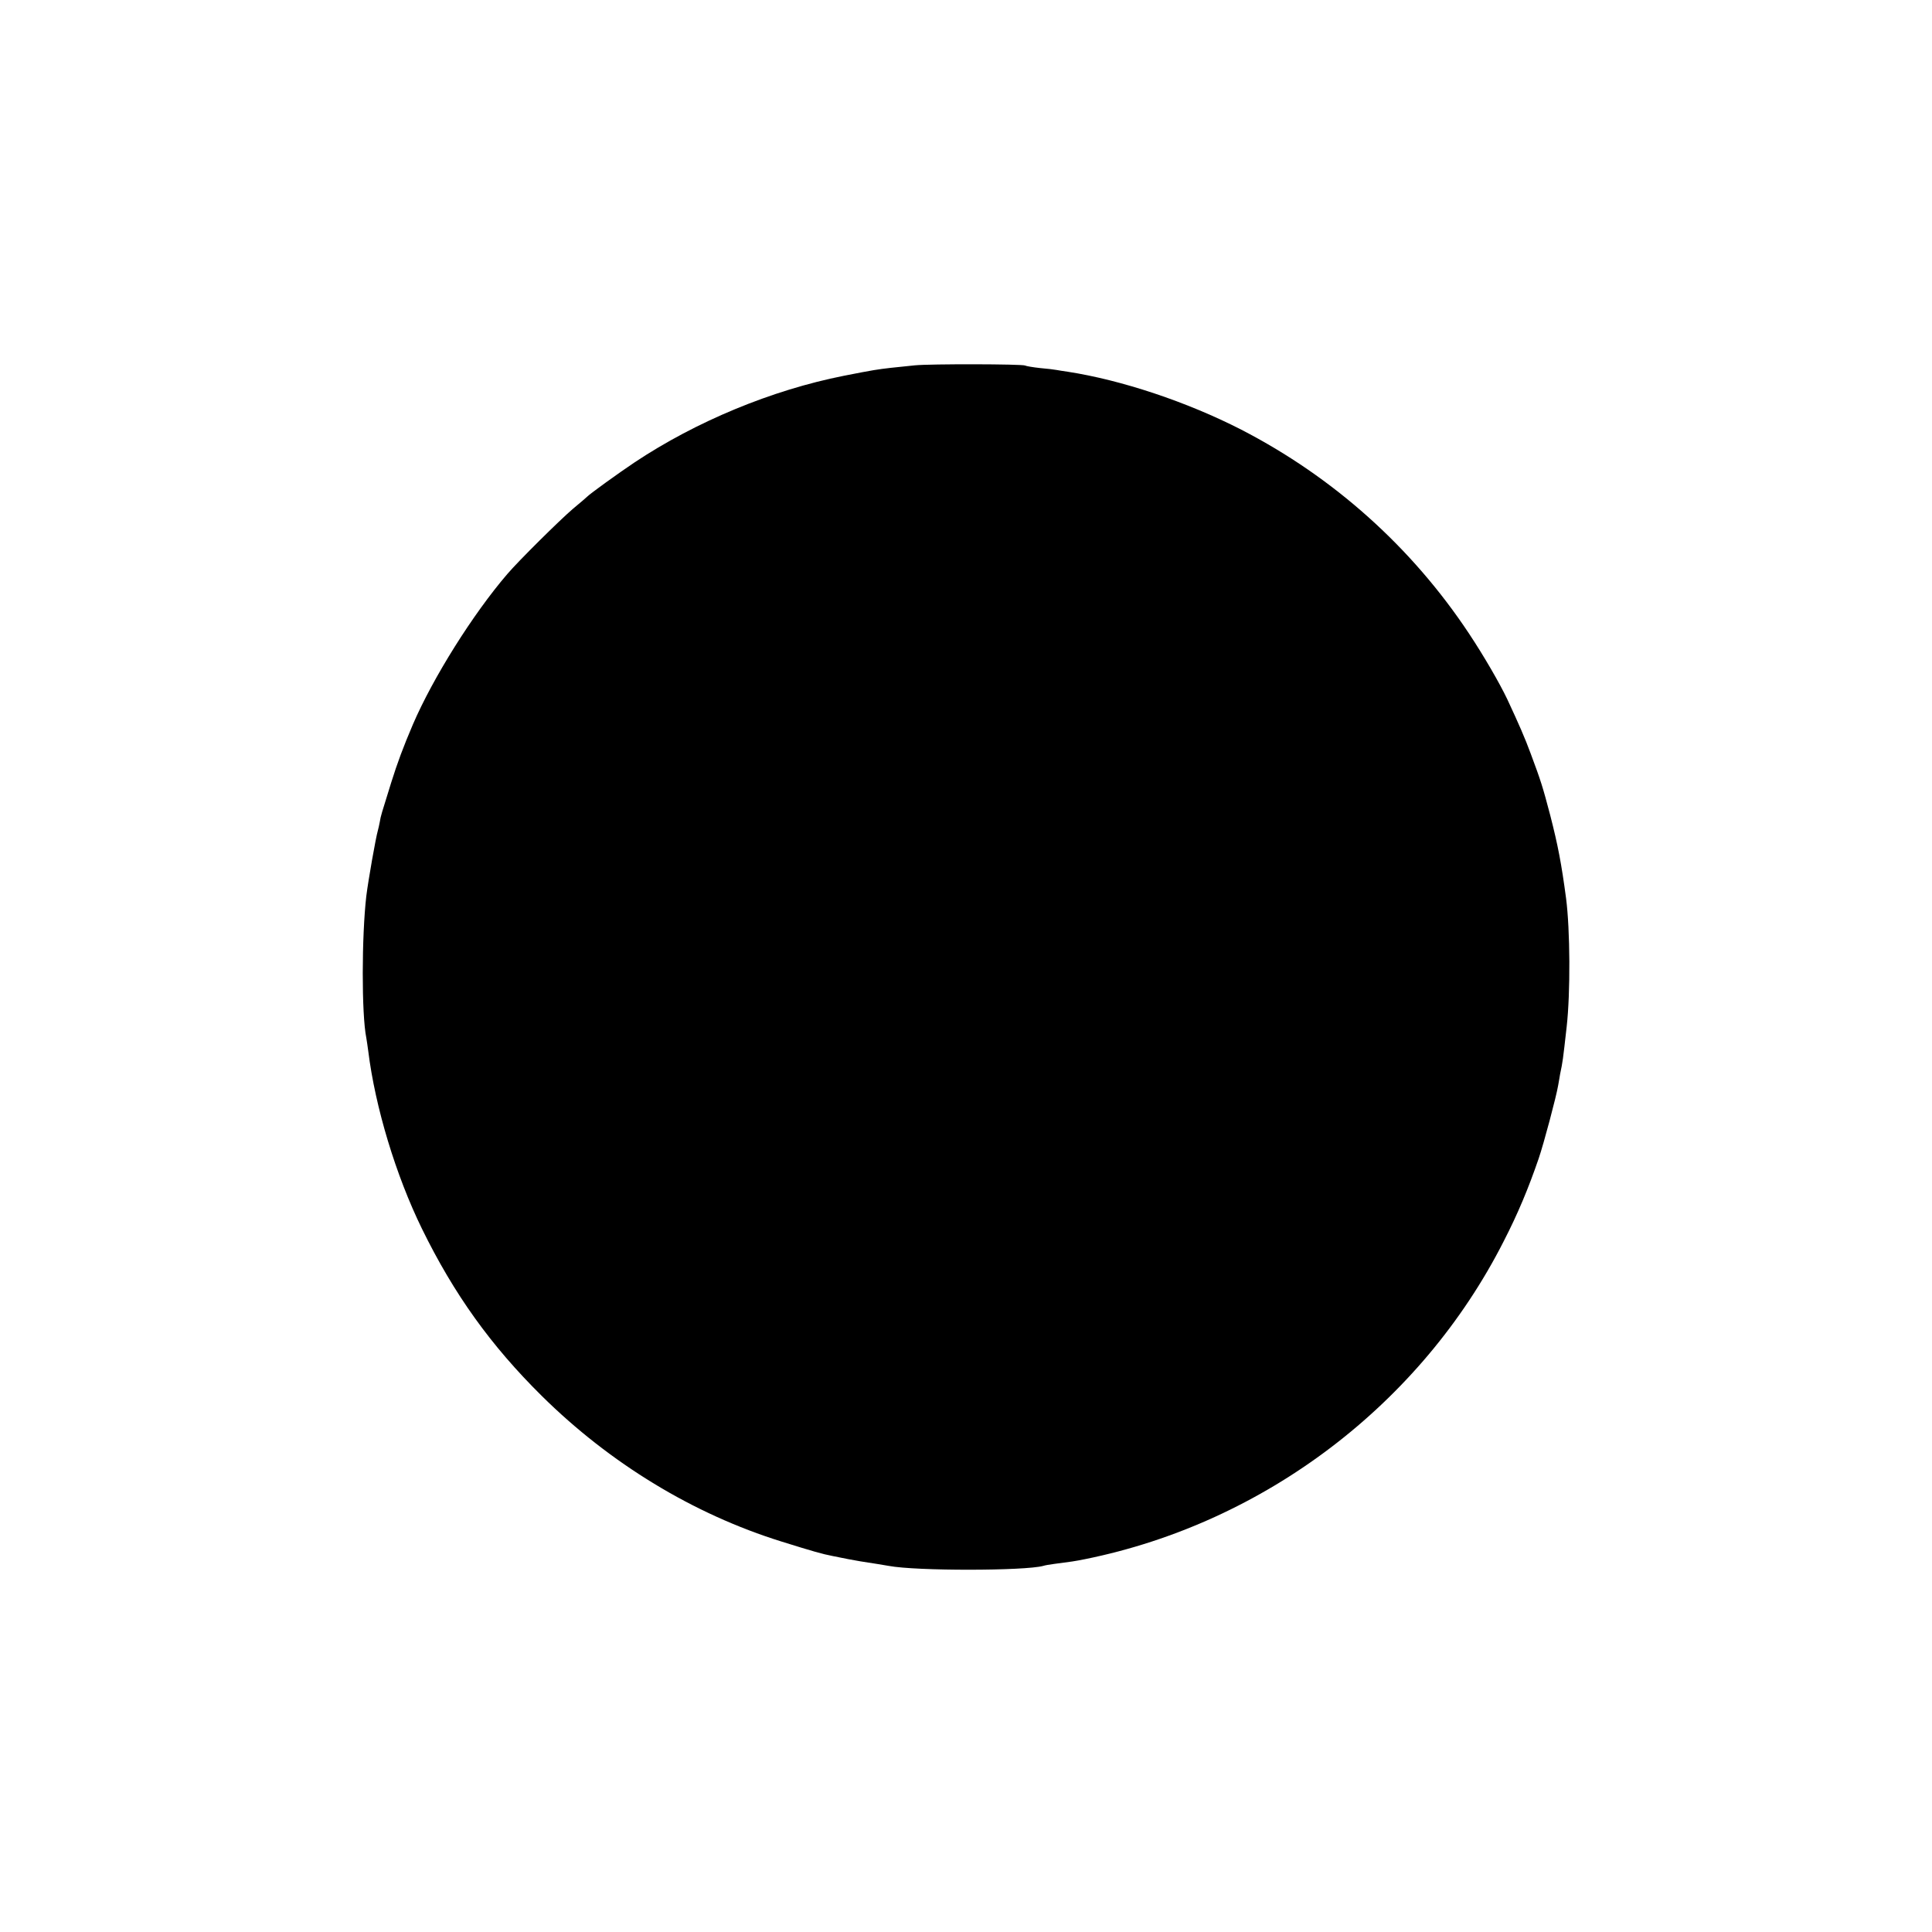
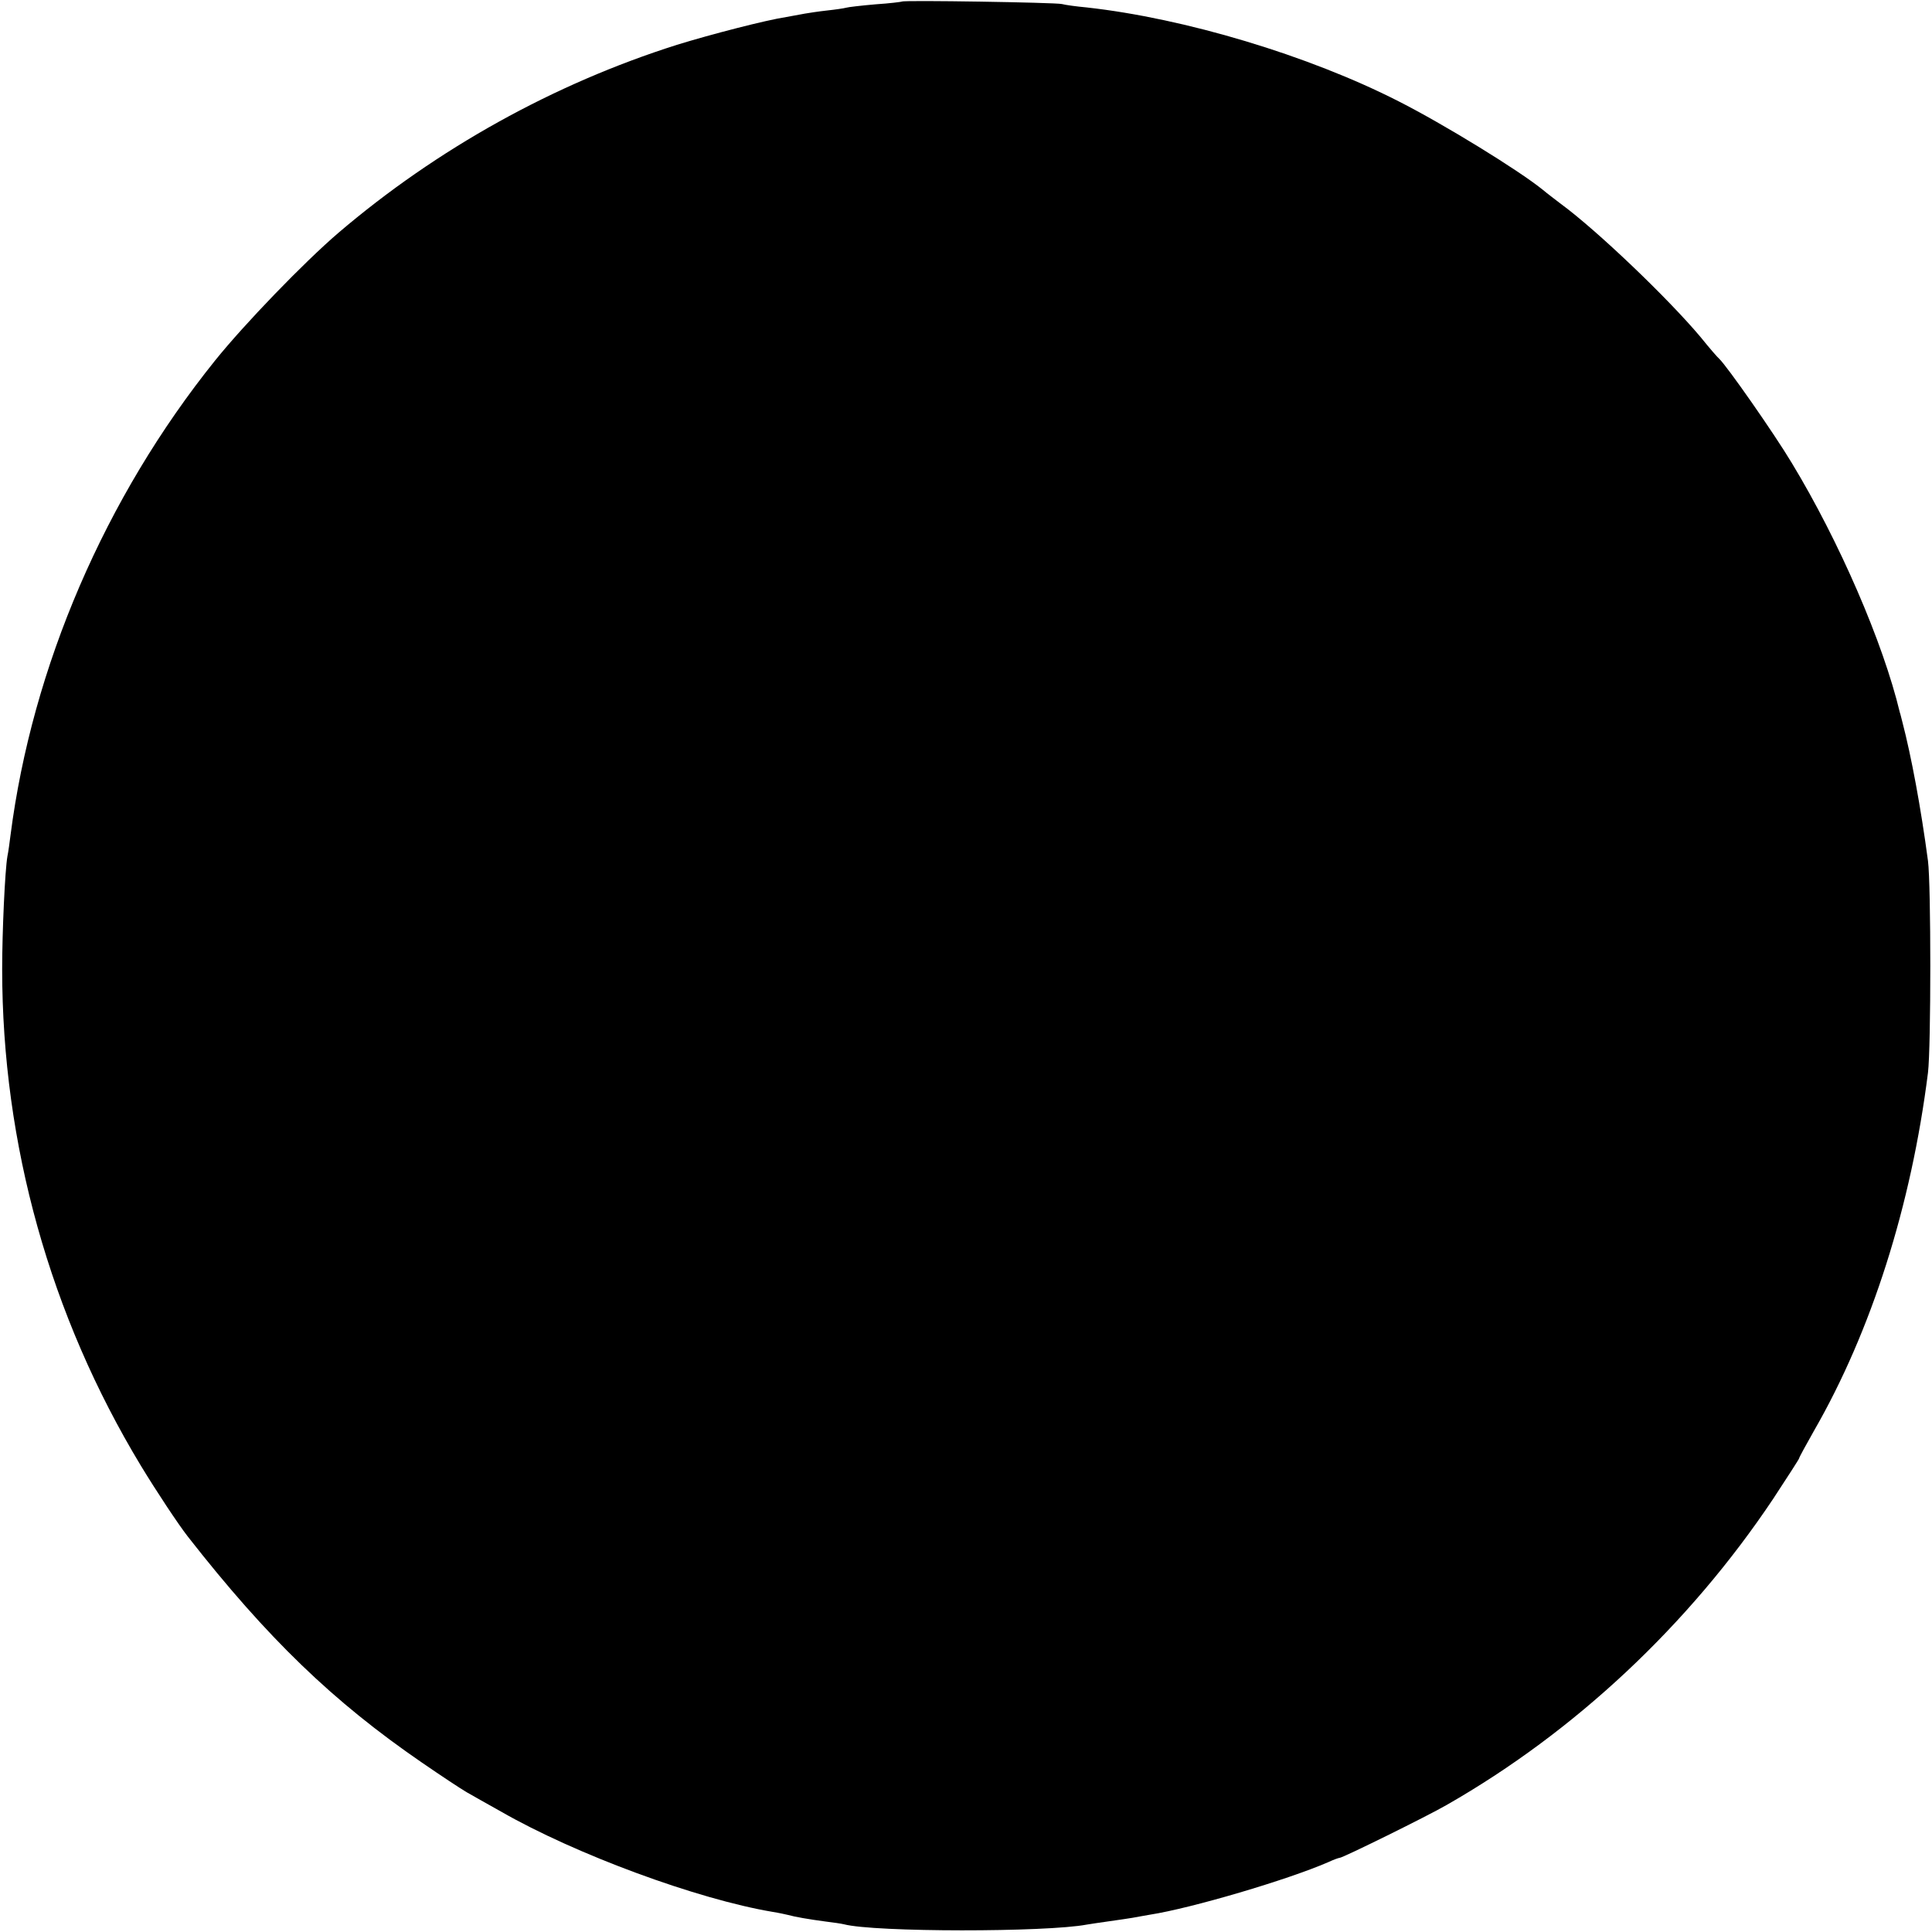
- <svg xmlns="http://www.w3.org/2000/svg" version="1.0" width="1000pt" height="1000pt" viewBox="0 0 1000 1000" preserveAspectRatio="xMidYMid meet">
-   <g transform="translate(0,1000) scale(0.1,-0.1)" fill="#000000" stroke="none">
-     <path d="M4735 8109 c-38 -4 -95 -10 -125 -13 -68 -8 -85 -10 -242 -41 -374 -74 -766 -237 -1083 -448 -81 -54 -232 -163 -245 -177 -3 -3 -36 -32 -75 -64 -69 -59 -282 -270 -339 -337 -178 -207 -385 -537 -489 -779 -50 -117 -80 -198 -112 -300 -52 -167 -54 -172 -59 -203 -3 -15 -7 -35 -10 -45 -11 -37 -50 -259 -60 -340 -24 -207 -25 -611 0 -734 2 -13 7 -43 10 -68 36 -291 143 -644 278 -920 166 -339 357 -605 620 -865 354 -350 785 -612 1241 -754 167 -52 209 -64 265 -75 14 -3 50 -10 80 -16 55 -10 63 -12 150 -25 25 -4 52 -9 60 -10 143 -27 704 -26 800 0 8 3 33 7 55 10 93 12 107 14 162 25 929 188 1739 804 2166 1645 74 144 128 274 181 428 27 79 91 320 101 379 3 18 8 44 10 58 14 67 14 68 34 245 20 178 18 502 -3 665 -24 180 -42 274 -82 430 -39 148 -48 177 -101 319 -31 84 -61 152 -121 281 -40 84 -121 224 -198 340 -297 448 -702 810 -1179 1056 -281 144 -620 257 -899 300 -21 3 -47 7 -57 9 -10 2 -49 7 -86 10 -37 4 -72 10 -77 13 -15 8 -493 9 -571 1z" />
+ <svg xmlns="http://www.w3.org/2000/svg" version="1.0" width="625pt" height="625pt" viewBox="0 0 625 625" preserveAspectRatio="xMidYMid meet">
+   <g transform="translate(0,625) scale(0.1,-0.1)" fill="#000000" stroke="none">
+     <path d="M2918 6245 c-1 -1 -40 -6 -86 -9 -46 -4 -89 -9 -95 -11 -7 -2 -34 -6 -62 -9 -27 -3 -60 -8 -71 -10 -12 -2 -39 -7 -60 -11 -66 -10 -244 -56 -354 -90 -398 -126 -776 -336 -1095 -608 -112 -96 -304 -295 -399 -413 -356 -443 -592 -991 -662 -1536 -3 -24 -7 -54 -10 -68 -8 -46 -17 -244 -17 -365 0 -566 155 -1121 449 -1607 51 -84 120 -188 151 -228 258 -330 471 -535 758 -732 61 -42 126 -85 145 -96 19 -11 69 -39 110 -62 242 -139 636 -284 880 -325 19 -3 42 -8 50 -10 21 -6 67 -14 120 -21 25 -3 52 -7 60 -9 99 -26 655 -26 786 -1 12 2 45 7 74 11 29 4 62 9 74 11 12 2 37 7 56 10 135 21 446 113 577 170 17 8 34 14 37 14 10 0 284 135 346 171 415 237 784 583 1056 990 46 70 84 129 84 131 0 3 22 43 48 89 186 323 315 729 369 1159 10 84 10 607 0 685 -23 173 -54 339 -83 450 -3 11 -6 25 -8 30 -54 226 -196 554 -350 808 -57 95 -210 314 -235 337 -4 3 -31 34 -60 70 -105 125 -334 344 -451 430 -18 14 -45 34 -59 46 -79 64 -322 213 -466 286 -292 149 -693 269 -1010 304 -33 3 -69 8 -80 11 -22 5 -511 13 -517 8z" />
  </g>
</svg>
